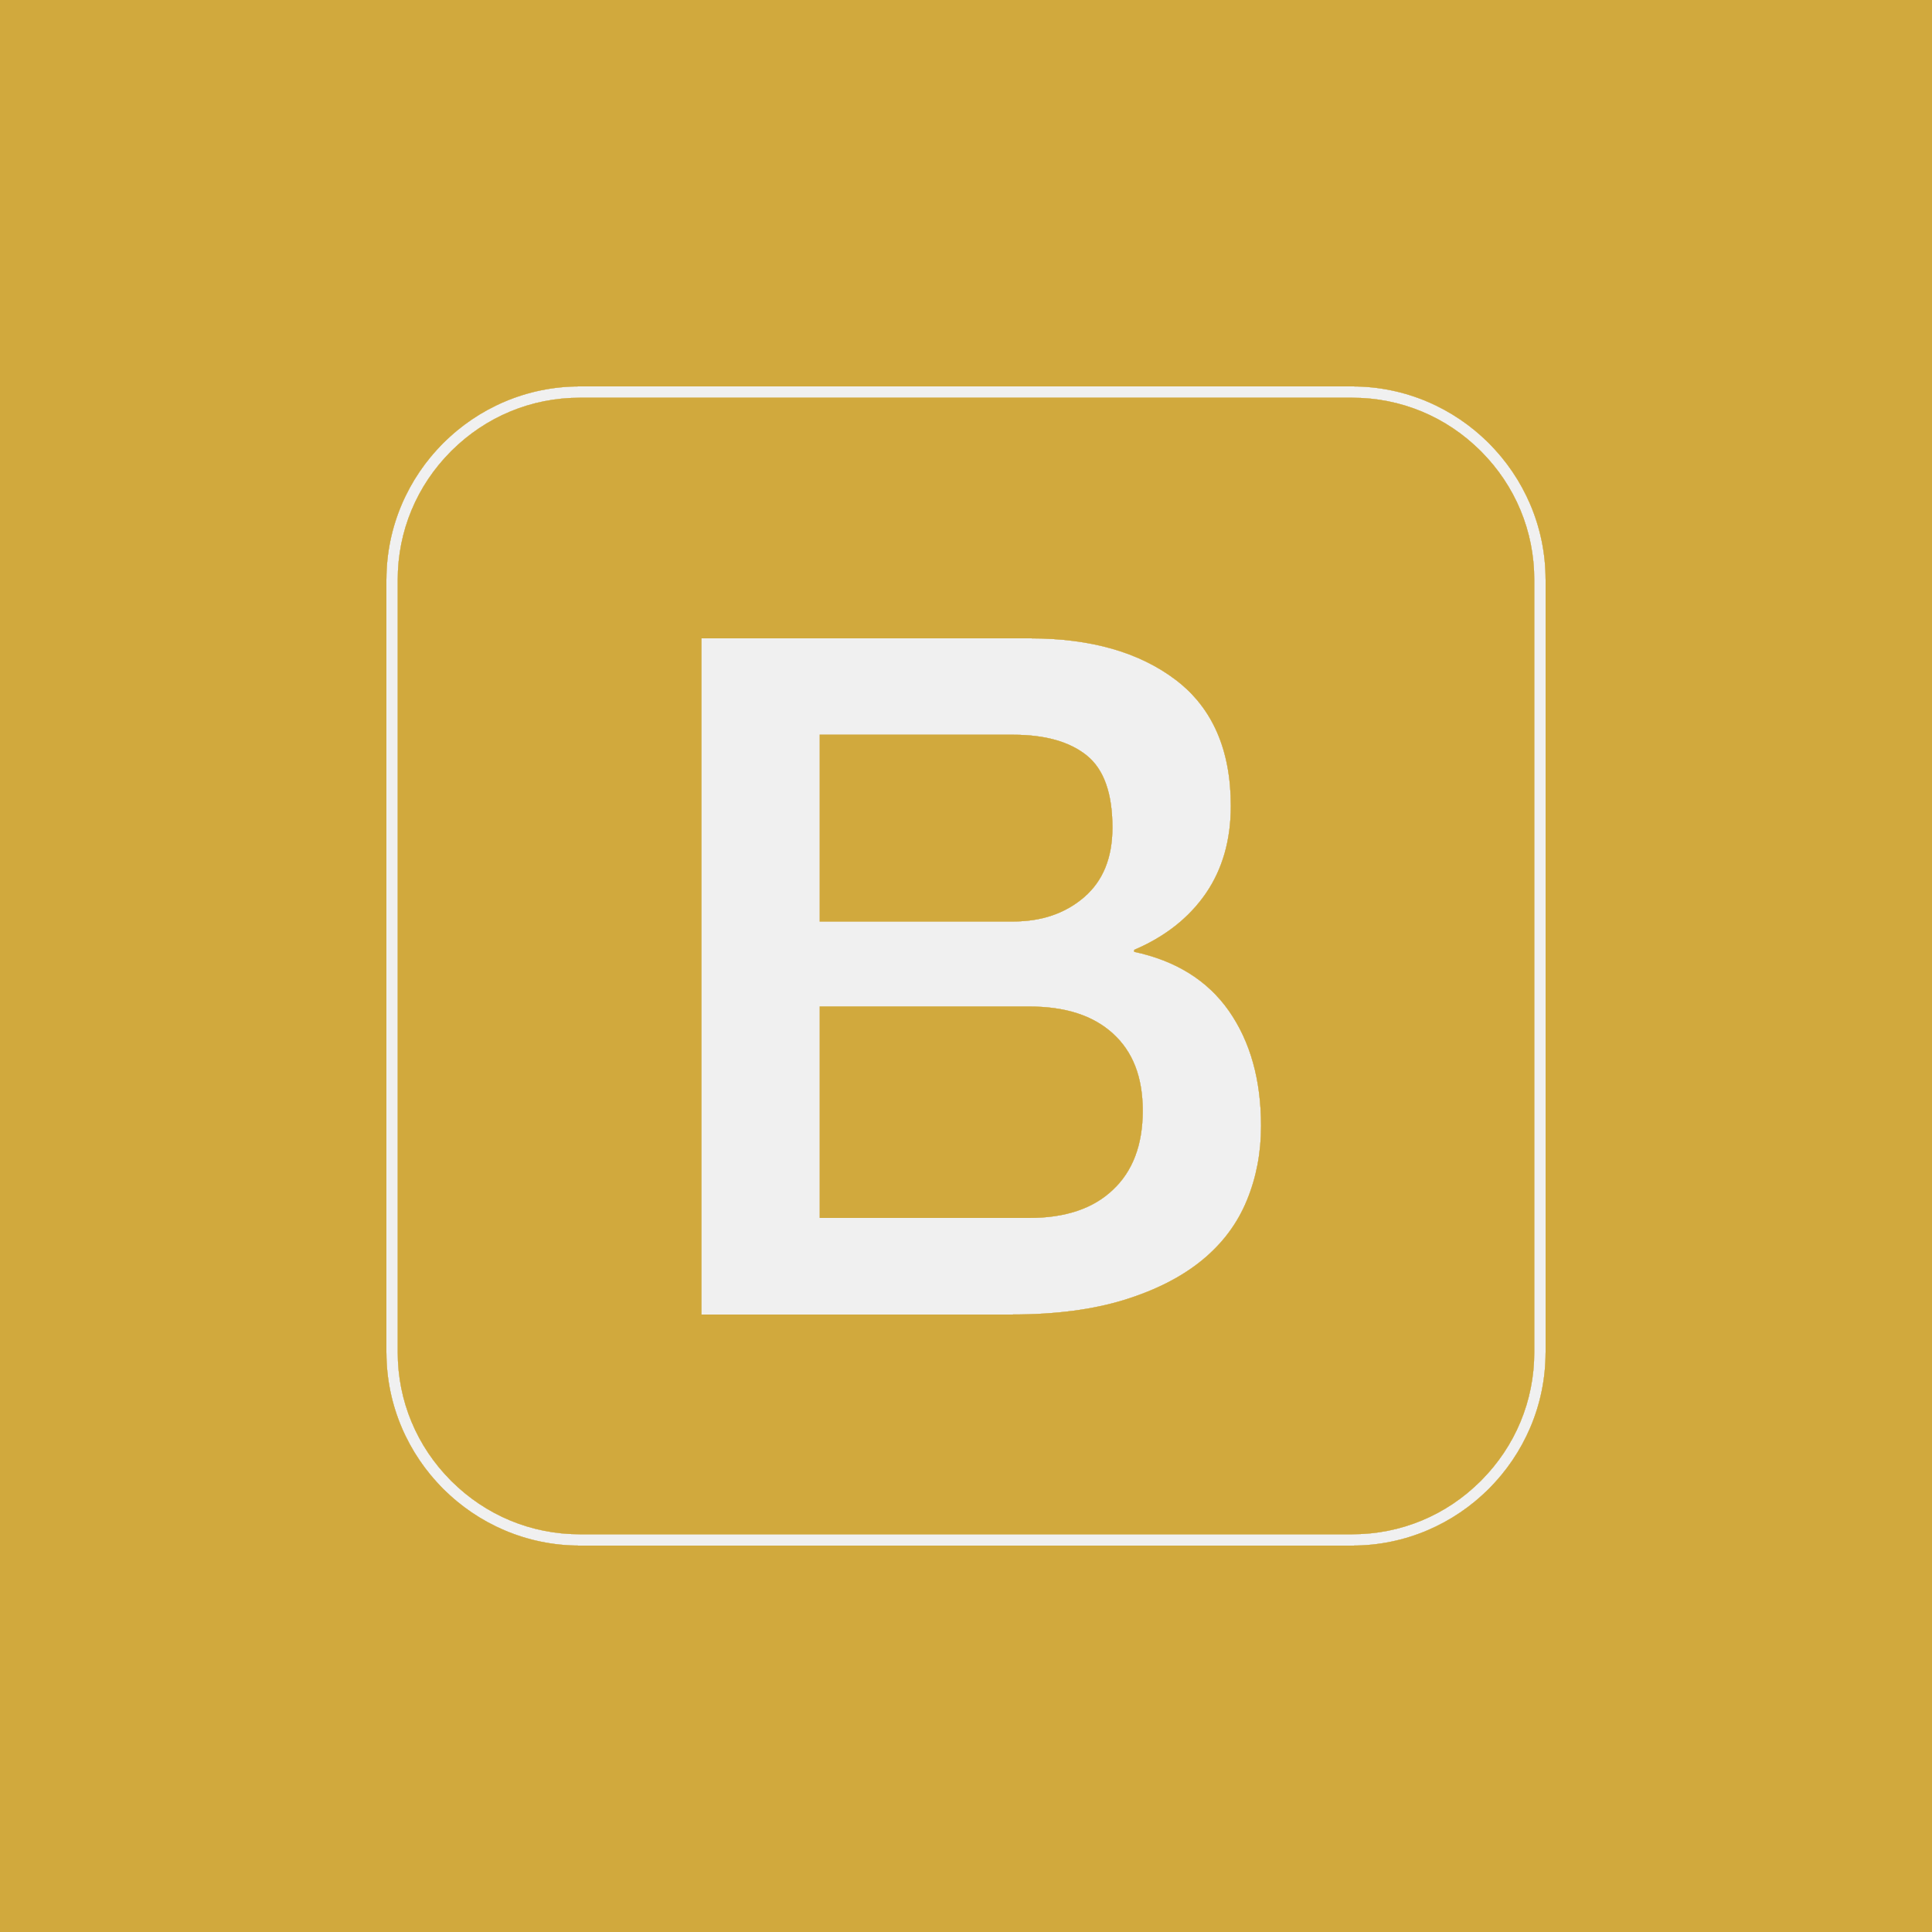
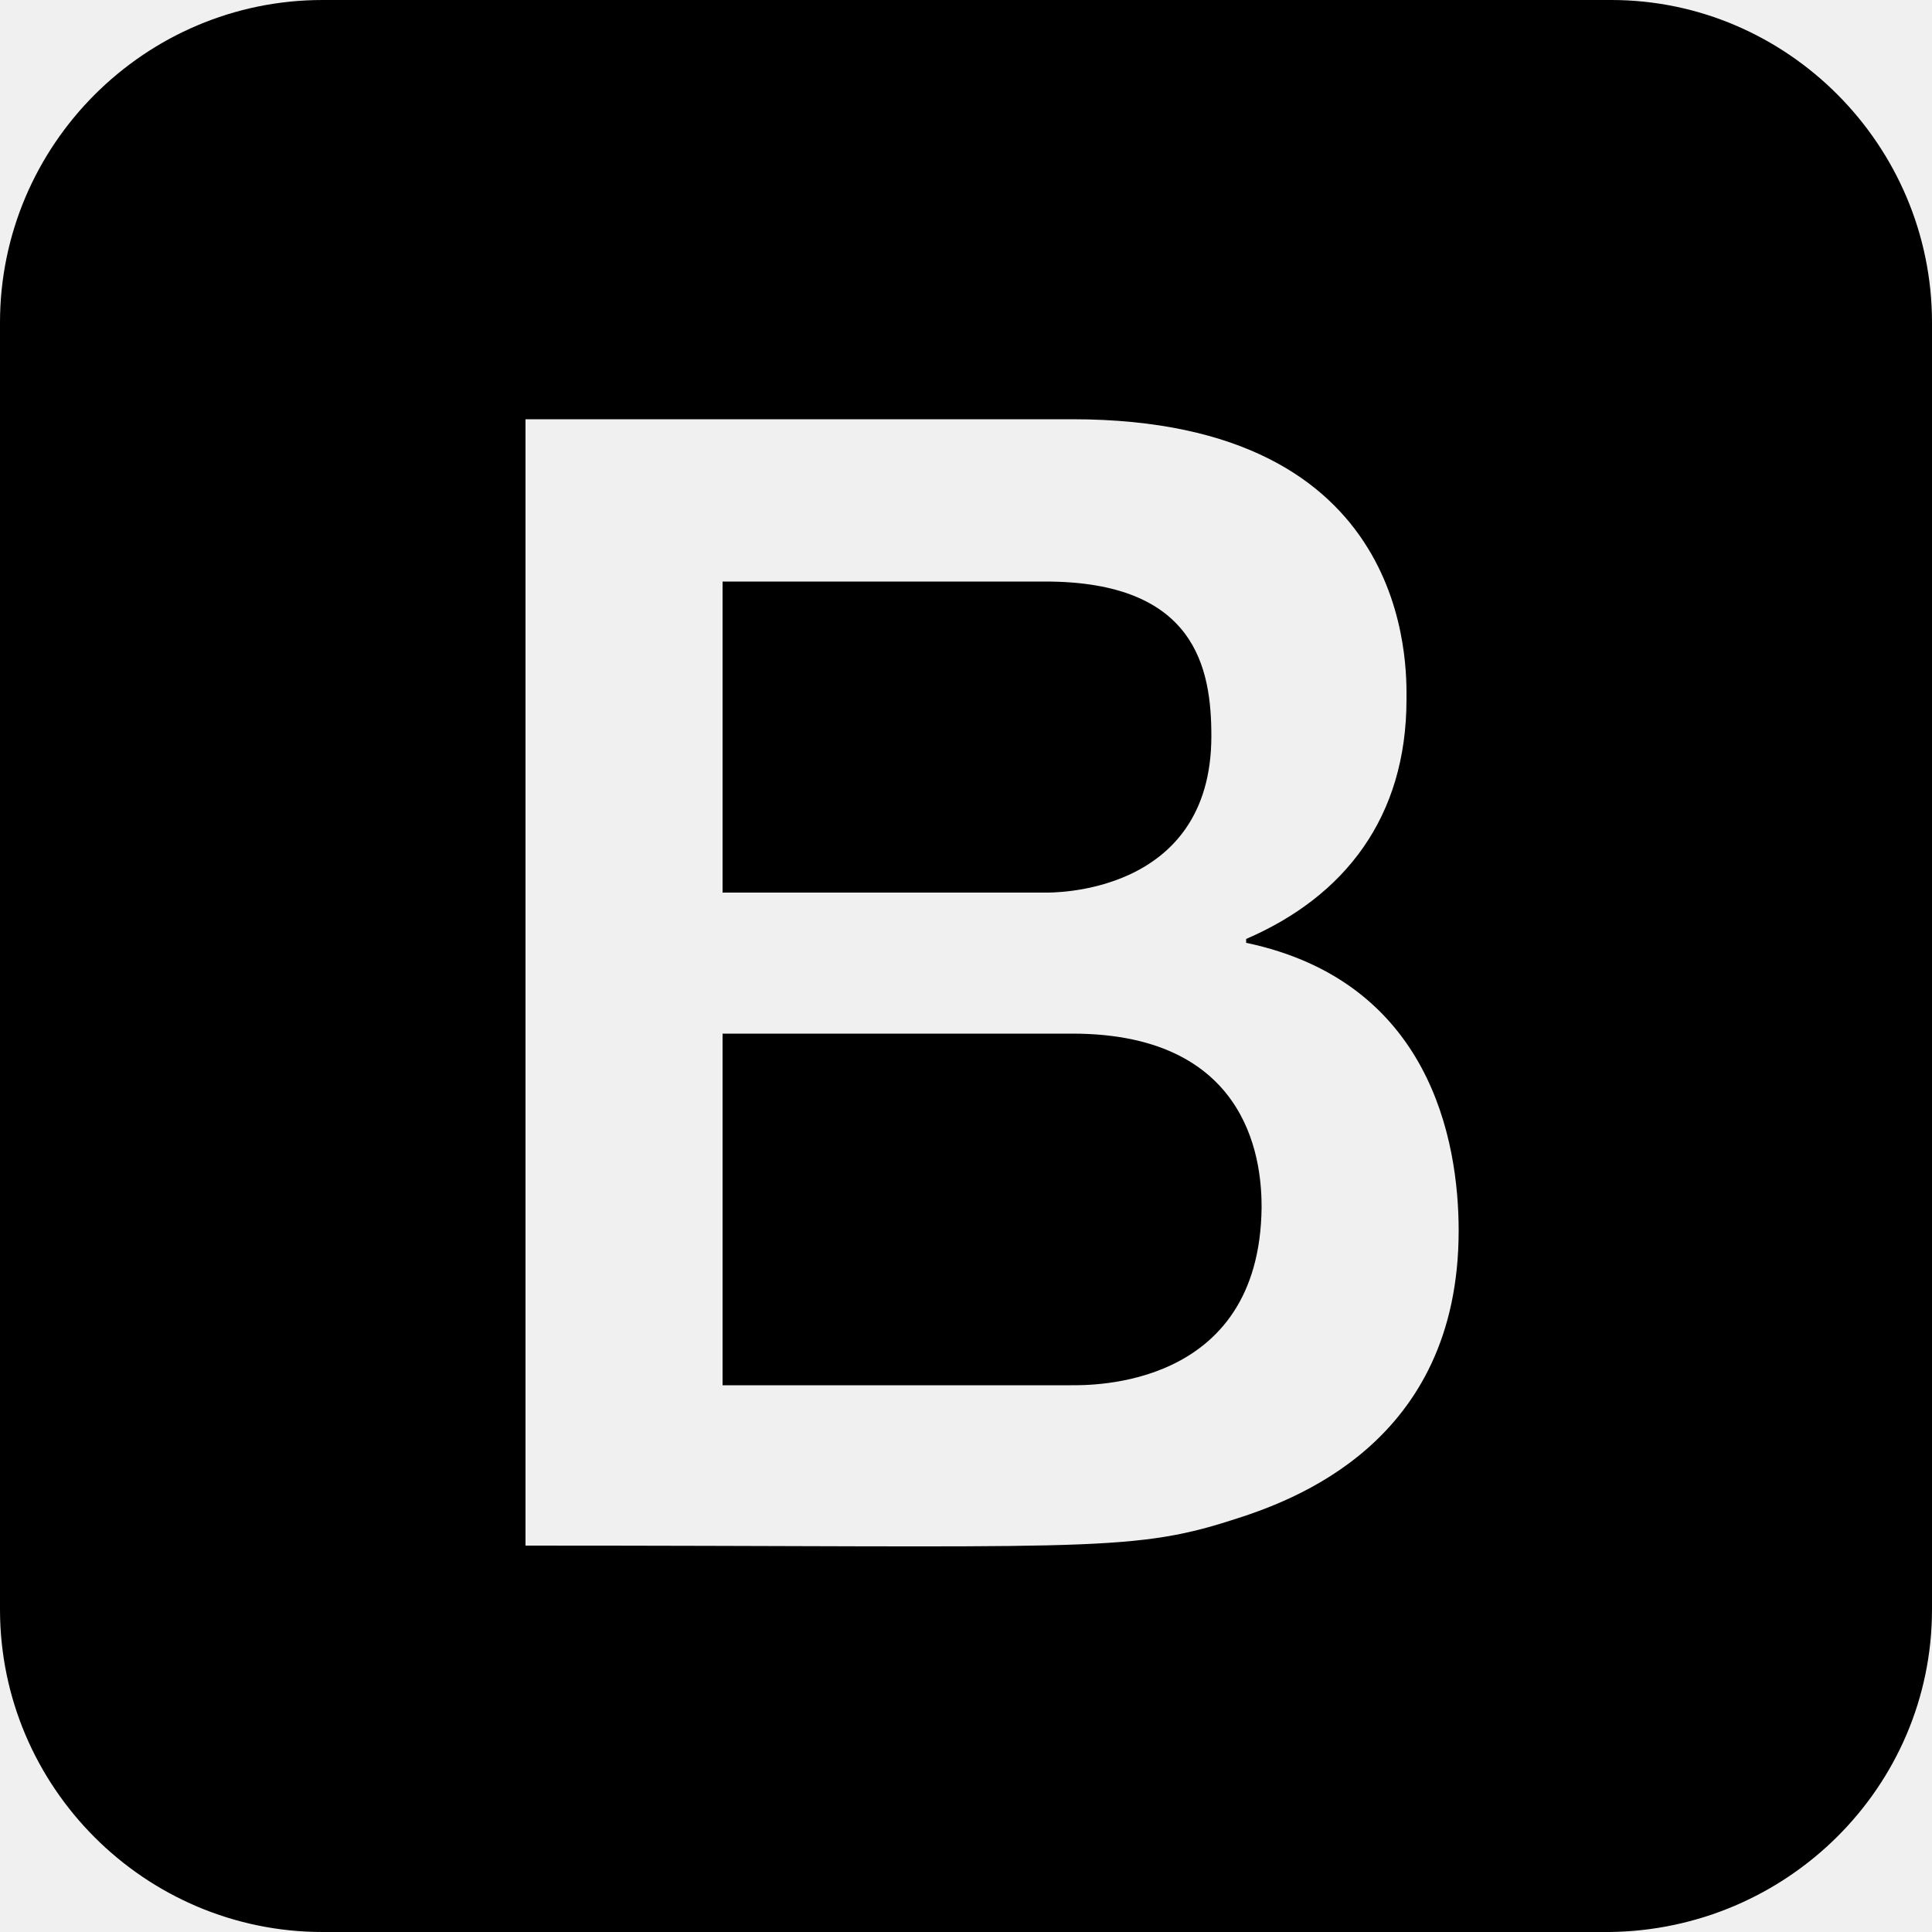
- <svg xmlns="http://www.w3.org/2000/svg" width="100" height="100" viewBox="0 0 100 100">
-   <defs>
-     <filter id="a" filterUnits="userSpaceOnUse" x="-960" y="0" width="100" height="100">
-       <feFlood result="back" flood-color="#fff" flood-opacity="1" />
-       <feBlend in="SourceGraphic" in2="back" />
-     </filter>
-   </defs>
-   <mask maskUnits="userSpaceOnUse" x="-960" y="0" width="100" height="100" id="b">
-     <path d="M-910 31.063c21.424 0 37.9 9.024 37.9 18.938S-888.59 68.94-910 68.94c-21.424 0-37.9-9.024-37.9-18.938s16.488-18.937 37.9-18.937m0-2.1c-22.087 0-40 9.412-40 21.037s17.913 21.038 40 21.038 40-9.413 40-21.038-17.913-21.038-40-21.038zm-12.726 19.35c-.986 5.063-4.476 4.538-8.76 4.538l1.71-8.825c4.752 0 7.977-.512 7.05 4.288zm-15.1 13.475h4.587l1.09-5.6c5.137 0 8.324.374 11.275-2.39 3.26-3 4.114-8.337 1.788-11.013-1.212-1.4-3.163-2.086-5.813-2.086h-8.837l-4.09 21.088zm23.215-26.7h4.56l-1.085 5.6c3.935 0 7.584-.288 9.348 1.337 1.85 1.7.963 3.875-1.038 14.14h-4.622c1.924-9.927 2.286-10.753 1.587-11.503-.677-.724-2.212-.574-5.927-.574l-2.35 12.076h-4.56l4.086-21.077zm27.735 13.225c-1 5.137-4.587 4.538-8.764 4.538l1.716-8.825c4.775 0 7.973-.512 7.05 4.288zm-15.1 13.475h4.6l1.087-5.6c5.402 0 8.39.312 11.274-2.39 3.264-3 4.114-8.337 1.788-11.013-1.212-1.4-3.163-2.086-5.813-2.086h-8.836l-4.1 21.088z" filter="url(#a)" />
-   </mask>
-   <path mask="url(#b)" fill="#D1A93D" d="M-960 0h100v100h-100z" />
-   <defs>
-     <filter id="c" filterUnits="userSpaceOnUse" x="-1680" y="0" width="100" height="100">
-       <feFlood result="back" flood-color="#fff" flood-opacity="1" />
-       <feBlend in="SourceGraphic" in2="back" />
-     </filter>
-   </defs>
-   <mask maskUnits="userSpaceOnUse" x="-1680" y="0" width="100" height="100" id="d">
-     <path d="M-1614.055 56.932c.542.406 1.016 1.016 1.422 1.828.813 1.558 1.05 3.352.71 5.383-.473 2.708-2.064 4.57-4.772 5.586-.542 1.218-1.286 2.233-2.234 3.046-1.285 1.15-2.81 1.794-4.57 1.93-1.624 1.354-3.79 2.03-6.5 2.03s-4.84-.643-6.397-1.93c-1.76-.202-3.284-.88-4.57-2.03-.948-.813-1.727-1.828-2.336-3.047-2.708-1.017-4.3-2.88-4.773-5.587-.27-1.422-.203-2.776.203-4.063.27-.88.677-1.66 1.22-2.336l.71-.813c.136.88.423 1.71.863 2.49s.965 1.437 1.574 1.98c.27-1.83.406-3.928.406-6.298 0-.678-.17-1.287-.508-1.828-.27-.406-.508-.678-.71-.813l-.814-.507c-1.286-.678-2.2-1.252-2.742-1.727-.948-.813-1.422-1.727-1.422-2.742 0-.677.203-1.287.61-1.828.202-.27.54-.576 1.015-.914l.202-.203c.27-.204.406-.374.406-.51.203-.405.32-1.082.355-2.03s-.017-1.523-.152-1.727c-.27-.338-.54-.78-.812-1.32-.474-1.016-.61-1.913-.406-2.69s.677-1.338 1.422-1.677c.542-.27 1.22-.44 2.03-.508l.103-.61c.067-.337.102-.608.102-.812-.068-.61-.17-.982-.306-1.117-.34-.543-.914-1.017-1.727-1.423-.61-.27-1.016-.406-1.22-.406l-1.218-.202.812-1.016c.34-.27.778-.542 1.32-.813 1.016-.61 2.133-.915 3.352-.915.813 0 1.625.135 2.438.406 1.828.543 3.52 1.863 5.078 3.962l.61-.203c-.068-.814.1-1.626.507-2.44.27-.676.66-1.25 1.168-1.726s.897-.71 1.168-.71v.304c.067 1.354.305 2.167.71 2.438.272-1.896 1.592-3.25 3.962-4.063-.406 1.15-.34 2.404.203 3.758.61-.54 1.22-.947 1.828-1.218.406-.203.778-.305 1.117-.305h.508l-.608 1.32c-.406 1.016-.508 1.862-.305 2.54l.914.304c1.56-2.098 3.25-3.418 5.08-3.96.812-.27 1.64-.406 2.487-.406s1.676.135 2.488.406c.542.203 1.05.508 1.523.914.406.203.61.338.61.406l.812 1.016-1.22.203c-.202 0-.608.134-1.218.405-.813.338-1.388.813-1.727 1.422-.136.135-.203.508-.203 1.117-.067.203-.034.474.102.813v.61c.813 0 1.49.168 2.03.507.746.338 1.22.897 1.423 1.676s.067 1.676-.406 2.69c-.27.61-.507 1.034-.71 1.27s-.288.83-.254 1.778.152 1.625.355 2.03c.068.136.204.306.407.51l.203.1c.474.407.813.746 1.016 1.017.406.542.61 1.15.61 1.828 0 1.016-.475 1.93-1.423 2.742-.542.474-1.456 1.05-2.742 1.727l-.812.406c-.203.203-.44.508-.71.914-.34.54-.51 1.15-.51 1.828 0 2.37.137 4.47.407 6.297 1.425-1.215 2.237-2.705 2.44-4.465zm-29.554-5.79c.475.272.898.712 1.27 1.32s.594 1.32.66 2.134c.137 1.692.035 4.266-.304 7.72 1.016.405 2.336.643 3.96.71.272-.474.475-.914.61-1.32l1.117-2.844c.745-1.828 1.253-3.013 1.523-3.555-.406 2.98-1.185 6.026-2.336 9.14.406-.066.813-.1 1.22-.1h11.882c.406 0 .778.033 1.117.1-1.152-3.113-1.93-6.127-2.337-9.038.27.473.778 1.624 1.523 3.452l1.117 2.844c.136.406.34.847.61 1.32 1.624-.067 2.944-.305 3.96-.71-.34-3.454-.44-6.027-.305-7.72.067-.813.288-1.523.66-2.133s.796-1.05 1.27-1.32l.813-.508c1.017-.542 1.728-.982 2.134-1.32.677-.542 1.016-1.1 1.016-1.676s-.085-.983-.254-1.22-.39-.457-.66-.66l-.305-.305c.137.88.238 1.388.306 1.523l-.406-.508c-.203-.406-.406-.88-.61-1.422-.27-.813-.473-1.66-.608-2.54-.067-.608-.05-1.37.05-2.284s.255-1.608.458-2.082v1.422l.203-.203c.27-.27.508-.642.71-1.116.272-.61.356-1.117.255-1.523s-.34-.693-.71-.862-.898-.254-1.575-.254c-.948 0-2.065.203-3.352.61-1.76.54-3.926 1.827-6.5 3.858l-.608.406.406-.61c.34-.608.813-1.218 1.422-1.827 1.22-1.286 2.54-2.267 3.96-2.944-.338-.406-1.082-.914-2.233-1.523-2.167-1.016-4.672-1.523-7.516-1.523s-5.348.508-7.515 1.523c-1.15.61-1.896 1.15-2.234 1.625 1.423.61 2.743 1.557 3.962 2.844.61.61 1.083 1.22 1.422 1.828l.406.61-.61-.407c-2.572-2.03-4.738-3.318-6.5-3.86-1.285-.405-2.402-.608-3.35-.608-.678 0-1.203.084-1.575.254s-.61.456-.71.862.016.914.354 1.523c.202.406.405.78.608 1.117l.203.203v-1.422c.204.406.356 1.083.458 2.03s.118 1.728.05 2.337c-.066.88-.27 1.727-.608 2.54-.136.54-.34 1.015-.61 1.42l-.405.51c.136-.136.237-.644.305-1.524l-.305.305c-.27.204-.474.424-.61.66s-.202.644-.202 1.22.305 1.134.914 1.676c.406.338 1.117.78 2.133 1.32l.102.102c.337.2.573.336.71.405zm-2.335 14.727c.542.947 1.354 1.675 2.438 2.183s2.234.762 3.453.762c-.474-1.354-.34-2.438.406-3.25l.914-1.117c-1.692-.067-3.183-.406-4.47-1.016-1.557-.813-2.605-2.03-3.147-3.656-.34.34-.475 1.15-.407 2.438 0 1.488.27 2.707.812 3.655zm1.117-36.563c.27 0 .575-.034.914-.102 1.083 0 2.03.305 2.844.914 1.016.744 1.727 1.522 2.133 2.335l1.22-.61c-1.152-1.76-2.44-2.843-3.86-3.25-.542-.202-1.117-.304-1.727-.304-.88 0-1.727.17-2.54.51.34.134.677.304 1.016.507zm1.523 14.625c.067-.61.305-1.016.71-1.22-.473-.134-.913-.27-1.32-.405 1.83-.406 3.657-.135 5.485.813 1.083.61 2.065 1.422 2.945 2.438.474.61 1.05.982 1.727 1.117.406.068.847.068 1.32 0l.61-.203c0 .542-.22 1-.66 1.37s-.966.56-1.575.56c.067.677-.136 1.422-.61 2.234l-.71 1.117c.34-1.016.406-1.896.203-2.64l-.305-.814c-.813.744-1.896.947-3.25.608-1.016-.27-1.794-.677-2.336-1.22-.814-.88-1.254-2.03-1.32-3.452-.204.406-.34.948-.407 1.625l-.305-.507c-.135-.474-.203-.947-.203-1.42zm2.946-10.563c-.27-1.017-.693-1.76-1.27-2.235s-1.27-.71-2.08-.71l.304.304c.203.405.34 1.015.406 1.827s.203 1.388.406 1.727l1.22.305c.202-.408.54-.815 1.015-1.22zm-.913 36.866c.813 1.22 1.828 2.1 3.047 2.64-.406-.608-.813-1.387-1.22-2.335-.676-.066-1.285-.168-1.827-.304zm.914-26.507c-.202.608-.253 1.286-.15 2.03s.39 1.287.862 1.625c.677.542 1.422.745 2.234.61.542 0 1.083-.17 1.625-.51-.405-.54-1.03-1.15-1.878-1.827s-1.743-1.32-2.69-1.93zm10.36 31.584c4.198 0 7.075-2.2 8.633-6.602.34-1.016.305-1.777-.102-2.285s-1.252-.762-2.538-.762h-11.984c-1.286 0-2.133.254-2.54.762s-.44 1.304-.1 2.387c1.557 4.333 4.434 6.5 8.632 6.5zm-2.336-7.82c-.203-.203-.508-.305-.914-.305h-2.945c-.474 0-.813.1-1.016.304s-.238.474-.103.813c.27.677.745 1.32 1.422 1.93.338.27.727.406 1.167.406s.83-.136 1.168-.406c.61-.677 1.05-1.354 1.32-2.03.068-.272.035-.51-.1-.713zm-.406-25.492l.914.914c.677.61 1.286.914 1.828.914s1.15-.305 1.828-.914l.914-.914c-.88.542-1.794.813-2.742.813s-1.862-.272-2.742-.813zm6.804 6.398c-.61 0-1.134-.186-1.574-.56s-.66-.83-.66-1.37h.102c.27.203.644.305 1.117.305.948 0 1.76-.406 2.438-1.22.88-1.015 1.862-1.827 2.945-2.437 1.828-.948 3.656-1.22 5.484-.813-.406.135-.847.27-1.32.406.406.204.644.61.71 1.22 0 .474-.066.948-.202 1.422l-.305.508c-.067-.61-.203-1.15-.406-1.625-.135 1.422-.574 2.573-1.32 3.453-.54.542-1.32.948-2.335 1.22-1.286.337-2.37.134-3.25-.61l-.305.813c-.136.475-.136 1.05 0 1.728l.305.914-.813-1.117c-.474-.813-.677-1.557-.61-2.235zm3.15 19.094c-.204-.136-.51-.237-.915-.305h-3.047c-.406 0-.694.1-.863.304s-.22.44-.152.71c.27.61.71 1.254 1.32 1.93.34.34.728.51 1.168.51s.83-.17 1.168-.51c.678-.54 1.152-1.15 1.423-1.827.135-.34.1-.61-.102-.813zm-1.32-20.008v.102h-.103c.54.27 1.05.44 1.522.508.88.068 1.66-.17 2.336-.71.474-.34.762-.88.863-1.626s.052-1.422-.15-2.03c-.95.608-1.846 1.25-2.692 1.93s-1.44 1.285-1.777 1.826zm5.686-18.89c-1.422.406-2.708 1.49-3.86 3.25l1.22.61c.406-.814 1.117-1.592 2.133-2.337.814-.61 1.762-.915 2.845-.915.34 0 .644.034.914.102.338-.203.676-.373 1.015-.508-.813-.34-1.66-.51-2.54-.51-.61 0-1.185.103-1.727.306zm-3.35 44.28c1.218-.54 2.268-1.42 3.147-2.64-.677.136-1.32.203-1.93.203-.406 1.015-.812 1.828-1.218 2.437zm7.717-7.007c.542-.95.847-2.134.914-3.556 0-1.354-.17-2.167-.51-2.438-.473 1.558-1.522 2.742-3.147 3.555-1.22.61-2.675.95-4.367 1.017l.813 1.117c.744.813.88 1.896.405 3.25 1.22 0 2.37-.254 3.453-.762s1.895-1.235 2.437-2.183zm-2.234-35.446c-.744 0-1.42.237-2.03.71s-1.05 1.22-1.32 2.235c.406.405.745.812 1.016 1.218l1.22-.305c.202-.338.338-.93.405-1.777s.204-1.44.407-1.777l.304-.306z" filter="url(#c)" />
-   </mask>
-   <path mask="url(#d)" fill="#D1A93D" d="M-1680 0h100v100h-100z" />
-   <defs>
-     <filter id="e" filterUnits="userSpaceOnUse" x="-1560" y="0" width="100" height="100">
-       <feFlood result="back" flood-color="#fff" flood-opacity="1" />
-       <feBlend in="SourceGraphic" in2="back" />
-     </filter>
-   </defs>
-   <mask maskUnits="userSpaceOnUse" x="-1560" y="0" width="100" height="100" id="f">
-     <path d="M-1529.5 27.986h39l-3.555 40.22-15.945 5.28-15.945-5.28-3.555-40.22zm31.28 13l.51-4.875h-24.478l1.22 14.83h16.96l-.61 6.296-5.382 1.422-5.484-1.422-.305-3.86h-4.874l.61 7.72 10.155 2.742 9.954-2.742 1.32-15.133h-17.773l-.507-4.977h18.688z" filter="url(#e)" />
-   </mask>
-   <path mask="url(#f)" fill="#D1A93D" d="M-1560 0h100v100h-100z" />
-   <defs>
-     <filter id="g" filterUnits="userSpaceOnUse" x="-1440" y="0" width="100" height="100">
-       <feFlood result="back" flood-color="#fff" flood-opacity="1" />
-       <feBlend in="SourceGraphic" in2="back" />
-     </filter>
-   </defs>
-   <mask maskUnits="userSpaceOnUse" x="-1440" y="0" width="100" height="100" id="h">
-     <path d="M-1409.5 27.986h39l-3.555 40.22-15.945 5.28-15.945-5.28-3.555-40.22zm31.79 8.125h-24.58l.61 4.774h12.492l-12.086 5.078.406 4.672h16.86l-.407 6.297-5.484 1.524-5.382-1.32-.305-3.86h-4.977l.61 7.517 10.054 2.946 9.953-2.945 1.32-14.827h-11.273l11.68-5.078.51-4.774z" filter="url(#g)" />
-   </mask>
-   <path mask="url(#h)" fill="#D1A93D" d="M-1440 0h100v100h-100z" />
-   <defs>
-     <filter id="i" filterUnits="userSpaceOnUse" x="-1320" y="0" width="100" height="100">
-       <feFlood result="back" flood-color="#fff" flood-opacity="1" />
-       <feBlend in="SourceGraphic" in2="back" />
-     </filter>
-   </defs>
-   <mask maskUnits="userSpaceOnUse" x="-1320" y="0" width="100" height="100" id="j">
-     <path d="M-1252.125 27.986c1.354 0 2.505.474 3.453 1.422s1.422 2.1 1.422 3.453v35.75c0 1.355-.474 2.506-1.422 3.454s-2.1 1.422-3.453 1.422h-35.75c-1.354 0-2.505-.474-3.453-1.422s-1.422-2.1-1.422-3.453V32.86c0-1.353.474-2.504 1.422-3.452s2.1-1.422 3.453-1.422h35.75zm-15.844 35.446V48.908h-4.265V63.43c0 1.017-.203 1.71-.61 2.083s-.964.56-1.675.56-1.27-.204-1.676-.61c-.34-.27-.71-.778-1.117-1.523l-3.453 2.03c1.22 2.642 3.352 3.962 6.398 3.962 1.964 0 3.52-.542 4.672-1.625s1.727-2.708 1.727-4.875zm10.056 6.5c2.1 0 3.81-.524 5.13-1.574s1.98-2.522 1.98-4.418c0-1.692-.475-3.047-1.423-4.063-.88-.88-2.302-1.76-4.266-2.64l-1.016-.407c-1.015-.474-1.71-.88-2.08-1.22s-.56-.794-.56-1.37.187-1.033.56-1.37.862-.51 1.472-.51 1.134.136 1.574.407.83.744 1.168 1.422l3.352-2.134c-.677-1.22-1.507-2.1-2.488-2.64s-2.184-.814-3.605-.814c-1.896 0-3.42.542-4.57 1.625-1.15 1.084-1.727 2.438-1.727 4.063s.474 2.98 1.422 4.063c.813.88 2.065 1.66 3.758 2.336l1.016.507c1.22.542 1.997.948 2.336 1.22.542.405.813.93.813 1.573s-.27 1.168-.812 1.574-1.253.61-2.133.61c-1.692 0-3.08-.88-4.164-2.642l-3.452 2.03c.677 1.287 1.625 2.337 2.844 3.15 1.353.813 2.978 1.22 4.874 1.22z" filter="url(#i)" />
-   </mask>
-   <path mask="url(#j)" fill="#D1A93D" d="M-1320 0h100v100h-100z" />
-   <path fill="#D1A93D" d="M-1200 0h100v100h-100z" />
-   <path d="M-1150 25.55c4.536 0 8.734 1.133 12.594 3.4s6.923 5.333 9.19 9.192 3.403 8.057 3.403 12.594c0 4.537-1.134 8.734-3.402 12.594s-5.332 6.923-9.19 9.19-8.06 3.403-12.595 3.403-8.734-1.134-12.594-3.402-6.923-5.33-9.19-9.19-3.403-8.057-3.403-12.594c0-4.537 1.134-8.734 3.402-12.594s5.332-6.923 9.19-9.19 8.06-3.403 12.595-3.403zm-22.648 25.186c0 4.4 1.168 8.43 3.504 12.086s5.434 6.433 9.293 8.328l-10.868-29.656c-1.287 2.912-1.93 5.992-1.93 9.242zm25.796-10.664l8.125 24.375 2.438-8.023c.543-1.828.915-3.115 1.118-3.86.34-1.15.508-2.132.508-2.944 0-1.287-.203-2.505-.61-3.656-.27-.745-.71-1.625-1.32-2.64l-.304-.407c-.61-1.083-1.05-1.896-1.32-2.438-.406-.88-.61-1.694-.61-2.44 0-1.082.373-2.03 1.118-2.843s1.66-1.22 2.742-1.22l.305.103c-2.1-1.896-4.452-3.37-7.06-4.418s-5.365-1.574-8.276-1.574c-3.858 0-7.464.914-10.815 2.742s-6.043 4.3-8.074 7.414l1.423.102c1.016 0 2.336-.068 3.96-.203l2.032-.102c.406 0 .694.136.863.407s.203.576.102.914-.355.51-.762.51l-2.64.202 8.327 24.578 4.875-14.828-3.453-9.648-2.438-.305c-.34 0-.576-.153-.712-.458s-.118-.61.05-.914.458-.457.864-.457l2.133.103c1.625.135 2.91.203 3.86.203s2.233-.068 3.858-.203l2.133-.102c.34 0 .61.136.813.407s.236.576.1.914-.405.51-.812.51c-.88.067-1.727.134-2.54.202zM-1150 73.385c2.573 0 5.078-.44 7.516-1.32l-.203-.305-6.906-19.094-6.805 19.805c2.098.61 4.23.915 6.398.915zm11.375-3.047c3.453-2.03 6.195-4.773 8.227-8.227s3.047-7.243 3.047-11.374c0-3.86-.915-7.482-2.743-10.867.067.744.102 1.522.102 2.335 0 2.505-.576 5.213-1.728 8.125l-6.907 20.008z" />
-   <path fill="#D1A93D" d="M-1080 0h100v100h-100z" />
-   <path d="M-1013.75 72.014c0 1.354-.474 2.505-1.422 3.453s-2.1 1.422-3.453 1.422h-22.75c-1.354 0-2.505-.475-3.453-1.423s-1.422-2.1-1.422-3.453v-42.25c0-1.354.474-2.505 1.422-3.453s2.1-1.42 3.453-1.42h22.75c1.354 0 2.505.473 3.453 1.42s1.422 2.1 1.422 3.454v42.25zm-4.875-41.64c0-.136-.067-.272-.203-.407s-.27-.203-.406-.203h-21.53c-.137 0-.272.068-.407.203s-.204.27-.204.406v41.03c0 .137.067.272.203.407s.27.203.405.203h21.53c.137 0 .272-.067.407-.203s.203-.27.203-.406v-41.03zm-3.25 3.858c0-.338-.118-.626-.355-.863s-.524-.356-.863-.356h-13.813c-.34 0-.626.12-.863.355s-.354.524-.354.862v26.813c0 .34.118.626.355.863s.525.355.864.355h13.813c.34 0 .626-.118.863-.355s.355-.524.355-.863V34.232zm-5.84 35.192c-.644.644-1.405.965-2.285.965s-1.642-.322-2.285-.966-.965-1.405-.965-2.285.32-1.643.965-2.286 1.405-.965 2.285-.965 1.642.32 2.285.964.965 1.405.965 2.285-.32 1.64-.965 2.284z" />
-   <path fill="#D1A93D" d="M-840 0h100v100h-100z" />
-   <path d="M-790 24.89c3.453 0 6.737.304 9.852.913 3.792.745 6.77 1.896 8.938 3.453 2.64 1.828 3.96 4.096 3.96 6.805v29.657c0 2.708-1.32 4.977-3.96 6.805-2.167 1.558-5.146 2.708-8.938 3.453-3.114.61-6.398.914-9.852.914s-6.737-.306-9.852-.915c-3.792-.745-6.77-1.896-8.938-3.453-2.64-1.828-3.96-4.097-3.96-6.805V36.06c0-2.707 1.32-4.976 3.96-6.804 2.167-1.557 5.146-2.708 8.938-3.453 3.115-.61 6.4-.914 9.852-.914zm0 4.874c-3.25 0-6.246.288-8.988.863s-4.91 1.337-6.5 2.285-2.387 1.998-2.387 3.148v.406c0 1.15.796 2.2 2.387 3.148s3.758 1.71 6.5 2.285 5.738.862 8.988.862 6.246-.288 8.988-.863 4.91-1.338 6.5-2.286 2.387-1.998 2.387-3.148v-.406c0-1.15-.796-2.2-2.387-3.148s-3.758-1.71-6.5-2.285-5.738-.863-8.988-.863zm17.875 13.71c-1.828 1.355-4.4 2.405-7.72 3.15-3.113.676-6.5 1.015-10.155 1.015s-7.042-.34-10.156-1.017c-3.317-.745-5.89-1.794-7.72-3.148v2.64c0 1.152.797 2.202 2.388 3.15s3.758 1.708 6.5 2.284c2.742.575 5.738.862 8.988.862s6.246-.287 8.988-.863c2.742-.577 4.91-1.338 6.5-2.286s2.387-1.998 2.387-3.148v-2.64zm0 9.75c-1.828 1.355-4.4 2.404-7.72 3.15-3.113.676-6.5 1.015-10.155 1.015s-7.042-.34-10.156-1.017c-3.317-.745-5.89-1.795-7.72-3.148v2.742c0 1.15.797 2.2 2.388 3.148s3.758 1.71 6.5 2.285 5.738.863 8.988.863 6.246-.288 8.988-.863 4.91-1.337 6.5-2.285 2.387-1.997 2.387-3.148v-2.742zm0 9.75c-1.828 1.355-4.4 2.404-7.72 3.15-3.113.676-6.5 1.015-10.155 1.015s-7.042-.34-10.156-1.017c-3.317-.745-5.89-1.794-7.72-3.148v2.742c0 1.15.797 2.2 2.388 3.148s3.758 1.71 6.5 2.285 5.738.863 8.988.863 6.246-.288 8.988-.863 4.91-1.337 6.5-2.285 2.387-1.997 2.387-3.148v-2.742z" />
-   <defs>
-     <filter id="k" filterUnits="userSpaceOnUse" x="-720" y="0" width="100" height="100">
-       <feFlood result="back" flood-color="#fff" flood-opacity="1" />
-       <feBlend in="SourceGraphic" in2="back" />
-     </filter>
-   </defs>
-   <mask maskUnits="userSpaceOnUse" x="-720" y="0" width="100" height="100" id="l">
-     <path d="M-650.5 39.514c0 1.76-.508 3.352-1.523 4.773s-2.336 2.404-3.96 2.945c-.068 2.844-.814 5.146-2.235 6.906-1.286 1.558-3.114 2.675-5.484 3.352-1.422.406-3.59.745-6.5 1.016h-.102c-1.692.203-2.91.34-3.656.406-1.286.27-2.27.575-2.945.914s-1.185.778-1.523 1.32c1.558.61 2.81 1.608 3.758 2.996s1.422 2.93 1.422 4.62c0 2.235-.796 4.148-2.387 5.74s-3.504 2.386-5.738 2.386-4.147-.796-5.738-2.387-2.388-3.503-2.388-5.737c0-1.828.524-3.453 1.574-4.875s2.42-2.37 4.113-2.844V40.732c-1.693-.474-3.064-1.422-4.114-2.844s-1.574-3.047-1.574-4.875c0-2.234.796-4.147 2.387-5.738s3.503-2.387 5.737-2.387 4.147.795 5.738 2.387 2.387 3.504 2.387 5.738c0 1.828-.524 3.453-1.574 4.875s-2.42 2.37-4.113 2.844v14.625c1.083-.475 2.403-.846 3.96-1.117.95-.203 2.37-.406 4.267-.61 2.438-.202 4.164-.405 5.18-.608 1.625-.406 2.793-1.05 3.504-1.93.71-.88 1.1-2.133 1.168-3.758-1.76-.542-3.183-1.523-4.266-2.945s-1.625-3.048-1.625-4.876c0-2.234.796-4.147 2.387-5.738s3.504-2.387 5.738-2.387 4.147.794 5.738 2.386 2.384 3.503 2.384 5.738zm-30.875-9.75c-.88 0-1.642.322-2.285.965s-.965 1.404-.965 2.284.32 1.642.965 2.285 1.405.964 2.285.964 1.642-.322 2.285-.965.965-1.406.965-2.286-.32-1.642-.965-2.285-1.405-.966-2.285-.966zm0 42.25c.88 0 1.642-.32 2.285-.965s.965-1.406.965-2.286-.32-1.642-.965-2.285-1.405-.966-2.285-.966-1.642.32-2.285.965-.965 1.404-.965 2.284.32 1.642.965 2.285 1.405.964 2.285.964zm22.75-29.25c.88 0 1.642-.322 2.285-.965s.965-1.406.965-2.286-.32-1.642-.965-2.285-1.405-.966-2.285-.966-1.642.322-2.285.965-.965 1.404-.965 2.284.32 1.642.965 2.285 1.405.964 2.285.964z" filter="url(#k)" />
-   </mask>
-   <path mask="url(#l)" fill="#D1A93D" d="M-720 0h100v100h-100z" />
-   <defs>
-     <filter id="m" filterUnits="userSpaceOnUse" x="-600" y="0" width="100" height="100">
-       <feFlood result="back" flood-color="#fff" flood-opacity="1" />
-       <feBlend in="SourceGraphic" in2="back" />
-     </filter>
-   </defs>
-   <mask maskUnits="userSpaceOnUse" x="-600" y="0" width="100" height="100" id="n">
-     <path d="M-567.47 56.22h.61l.61 3.454c-.678.27-1.49.406-2.44.406-2.91 0-4.366-1.828-4.366-5.484V39.36h-1.422c-.677 0-1.134.153-1.37.458s-.356.897-.356 1.777l.102 5.18c0 1.22-.187 2.116-.56 2.69s-.964.932-1.776 1.067v.203c.813.203 1.405.592 1.777 1.168s.558 1.44.558 2.59c0 .678-.034 1.625-.102 2.844v2.438c0 .88.118 1.49.355 1.828s.695.508 1.372.508h.61v2.44h-2.032c-1.49 0-2.556-.34-3.2-1.017s-.964-1.862-.964-3.555c0-.813.05-1.777.152-2.895s.152-1.998.152-2.64-.22-1.187-.66-1.626-1.134-.66-2.082-.66v-2.844c.948 0 1.642-.237 2.082-.71s.66-1.017.66-1.626-.05-1.49-.152-2.64-.152-2.134-.152-2.946c0-1.692.32-2.876.965-3.554s1.71-1.016 3.2-1.016h7.617V54.9c0 .474.085.813.254 1.016s.358.305.56.305zm7.822-13c2.167 0 3.843.73 5.027 2.185s1.776 3.3 1.776 5.535c0 .54-.067 1.15-.203 1.828v.102h-9.648c.406 2.303 1.794 3.453 4.164 3.453 1.15 0 2.335-.34 3.554-1.016l1.523 2.844c-1.76 1.22-3.656 1.83-5.688 1.83-2.37 0-4.3-.746-5.79-2.235s-2.25-3.504-2.285-6.043.71-4.587 2.234-6.145 3.3-2.336 5.332-2.336zm-3.047 6.704h5.79c0-2.1-.915-3.148-2.743-3.148-.745 0-1.405.27-1.98.813s-.932 1.318-1.067 2.334zm18.79.305c2.91.946 4.366 2.57 4.366 4.874 0 1.49-.574 2.726-1.726 3.707s-2.776 1.474-4.875 1.474c-1.017 0-2.083-.203-3.2-.61s-2.082-.947-2.895-1.624l2.133-3.148c1.422 1.083 2.81 1.625 4.164 1.625s2.03-.44 2.03-1.32c0-.406-.304-.813-.913-1.22-.34-.202-1.017-.474-2.032-.812l-.305-.203c-2.844-1.084-4.266-2.64-4.266-4.672 0-1.49.575-2.69 1.727-3.605s2.657-1.37 4.52-1.37 3.673.676 5.434 2.03l-2.133 2.844c-1.22-.88-2.336-1.32-3.352-1.32-1.22 0-1.828.405-1.828 1.218 0 .474.237.846.71 1.117.272.203.848.44 1.728.71.34.134.575.236.71.304zm12.897 0c2.91.946 4.367 2.57 4.367 4.874 0 1.49-.576 2.726-1.728 3.707s-2.776 1.474-4.875 1.474c-.948 0-1.997-.203-3.148-.61s-2.1-.947-2.845-1.624l2.133-3.148c1.422 1.083 2.81 1.625 4.164 1.625s2.03-.44 2.03-1.32c0-.406-.304-.813-.913-1.22-.34-.202-1.017-.474-2.032-.812l-.406-.203c-2.776-1.084-4.164-2.64-4.164-4.672 0-1.49.56-2.69 1.676-3.605s2.606-1.37 4.47-1.37 3.706.676 5.534 2.03l-2.133 2.844c-1.22-.88-2.37-1.32-3.453-1.32-1.15 0-1.727.405-1.727 1.218 0 .406.237.78.71 1.117.272.203.814.44 1.626.71.34.134.576.236.712.304zm10.766-3.25c0 .608.22 1.15.66 1.624s1.134.71 2.082.71v2.845c-.948 0-1.642.235-2.082.71s-.66 1.033-.66 1.676c0 .644.05 1.523.152 2.64s.152 2.083.152 2.896c0 1.692-.32 2.878-.965 3.555s-1.71 1.016-3.2 1.016h-2.03v-2.54h.61v-.103c.676 0 1.15-.152 1.42-.457s.407-.897.407-1.777l-.203-5.28c0-1.15.188-2.015.56-2.59s.965-.966 1.777-1.17v-.202c-.813-.203-1.405-.576-1.777-1.117s-.56-1.422-.56-2.64l.204-5.282c0-.88-.118-1.473-.355-1.777s-.73-.457-1.474-.457h-.61v-2.437h2.032c1.49 0 2.556.338 3.2 1.016s.964 1.86.964 3.554c0 .813-.05 1.777-.152 2.895s-.152 2.01-.152 2.69z" filter="url(#m)" />
-   </mask>
-   <path mask="url(#n)" fill="#D1A93D" d="M-600 0h100v100h-100z" />
-   <defs>
-     <filter id="o" filterUnits="userSpaceOnUse" x="-480" y="0" width="100" height="100">
-       <feFlood result="back" flood-color="#fff" flood-opacity="1" />
-       <feBlend in="SourceGraphic" in2="back" />
-     </filter>
-   </defs>
-   <mask maskUnits="userSpaceOnUse" x="-480" y="0" width="100" height="100" id="p">
-     <path d="M-406.54 54.393c1.896 0 3.538.355 4.926 1.066s2.438 1.624 3.148 2.74 1.032 2.252.965 3.403-.543 2.133-1.423 2.945c-.61.542-1.15.88-1.625 1.016-.34.067-.524.017-.56-.152s.12-.355.458-.56c1.016-.676 1.625-1.522 1.828-2.538.067-.61-.067-1.286-.406-2.03-.406-.88-1.05-1.626-1.93-2.235-1.083-.746-2.505-1.22-4.266-1.423-2.37-.27-4.47-.034-6.297.71.338.88.507 1.66.507 2.337.067 1.49-.71 2.844-2.336 4.063-.676.474-1.404.863-2.183 1.168s-1.37.423-1.777.355c-1.286-.27-1.59-1.388-.914-3.352.203-.677.61-1.422 1.22-2.234s1.353-1.59 2.233-2.336l-.204-.305c-.542-1.016-.88-1.76-1.016-2.234-.203-.68-.372-1.32-.508-1.93l-.102-.712-1.016 1.93c-.88 1.625-1.727 3.047-2.54 4.266l-.304.508c.406 1.083.644 2.03.71 2.844.068 1.692-.574 3.047-1.93 4.063-.676.405-1.353.76-2.03 1.065s-1.49.49-2.438.56c-.745 0-1.286-.103-1.625-.306-.406-.34-.508-.814-.305-1.423.136-.27.948-1.286 2.438-3.047l2.234-2.844-.406-.914c-.474-.948-.778-1.66-.914-2.133-.203-.678-.372-1.32-.508-1.93l-.102-.712-1.016 2.438c-.813 1.896-1.558 3.52-2.234 4.875-1.016 2.032-1.862 3.59-2.54 4.673l-.202.305c-.813 1.286-1.59 1.93-2.336 1.93s-1.253-.474-1.523-1.422c-.203-.677-.305-1.523-.305-2.54l.203-1.42v.1c-.54 1.287-1.082 2.473-1.624 3.556-.474.88-.847 1.49-1.117 1.828-.475.474-1.033.71-1.677.71s-1.134-.168-1.473-.507c-.61-.542-1.117-1.438-1.523-2.69s-.575-2.422-.508-3.505c.202-1.76.507-3.216.913-4.367l-3.656 2.134v.102c.61 1.15.88 2.64.813 4.47-.136 2.098-.745 3.96-1.828 5.585-1.15 1.83-2.742 3.166-4.773 4.013s-4.064 1-6.095.457c-.542-.136-1.05-.542-1.523-1.22s-.745-1.488-.813-2.437c-.137-1.15.066-2.336.608-3.555.677-1.49 2.27-3.08 4.773-4.773 1.49-1.016 3.082-1.93 4.774-2.742l.508-.305c-.61-.474-1.727-1.286-3.352-2.438-2.64-1.828-4.57-3.318-5.79-4.47-2.03-1.962-3.215-3.892-3.554-5.788-.27-1.15-.034-2.54.71-4.164.88-2.1 2.44-4.164 4.673-6.195 1.963-1.896 4.366-3.623 7.21-5.18 2.505-1.422 5.214-2.64 8.125-3.656s5.823-1.523 8.734-1.523 5.382.525 7.413 1.574 3.284 2.505 3.758 4.367.322 3.775-.456 5.738-1.997 3.758-3.656 5.383-3.538 2.844-5.637 3.656c-2.504 1.016-4.976 1.557-7.413 1.625-1.896.135-3.453 0-4.672-.406-1.016-.337-1.862-.812-2.54-1.42-.608-.543-1.015-1.05-1.218-1.524-.203-.542-.22-.863-.05-.965s.287-.118.354-.05l.51.508c.473.474 1.15.88 2.03 1.22 1.286.473 2.81.642 4.57.507 3.25-.406 6.16-1.456 8.734-3.148 2.37-1.49 4.097-3.233 5.18-5.23s1.286-3.74.61-5.23c-.475-1.016-1.626-1.777-3.454-2.285s-4.063-.56-6.703-.152c-2.91.474-5.958 1.49-9.14 3.047-8.33 4.198-12.63 8.498-12.9 12.898-.066 1.625.543 3.182 1.83 4.672.744.947 2.2 2.234 4.366 3.86 1.828 1.42 3.114 2.538 3.86 3.35l.202.204 6.5-3.554c.677-1.016 1.574-1.93 2.69-2.742s2.117-1.22 2.997-1.22 1.49.374 1.828 1.118c.27.54.372 1.252.305 2.133l-.203 1.016.305-.202c.34-.27.762-.322 1.27-.152s.728.524.66 1.066l-.305 1.117c-.61 2.437-1.016 4.197-1.22 5.28-.135.542-.186 1.016-.15 1.422s.084.61.15.61.204-.204.407-.61l.304-.71c.067 0 .067.033 0 .1l1.117-2.335c2.642-5.822 4.064-9.072 4.267-9.75l.61-1.93c.066-.135.338-.27.812-.406s1.05-.202 1.726-.202c.948 0 1.422.237 1.422.71l-.102.51c-.34 1.015-.56 1.794-.66 2.335s-.085 1.22.05 2.03l.103.407c.066.475.37 1.22.913 2.234.813-1.354 1.59-2.742 2.336-4.164.947-1.76 1.488-2.912 1.624-3.453.136-.677.305-1.32.508-1.93.067-.203.355-.355.863-.457s1.066-.152 1.676-.152c.95 0 1.457.237 1.524.71l-.203.407c-.338 1.083-.54 1.896-.608 2.438s-.034 1.22.102 2.03v.407c.067.475.406 1.252 1.016 2.336l.305.71c1.832-.884 3.796-1.323 5.895-1.323zm-43.57 14.726c2.1-2.303 2.742-4.978 1.93-8.024l-1.625 1.016c-1.828 1.083-3.284 2.15-4.367 3.2s-1.777 2.2-2.082 3.452-.152 2.065.457 2.438 1.49.355 2.64-.05 2.167-1.085 3.047-2.033zm13.61-9.345c.338-.88.71-1.93 1.116-3.148.542-1.625.728-2.572.56-2.844s-.492-.305-.966-.102-.948.577-1.422 1.118c-.34.406-.745 1.016-1.22 1.828s-.812 1.59-1.015 2.336c-.474 1.354-.677 2.708-.61 4.063s.29 2.082.66 2.184.797-.39 1.27-1.474c.34-.542.746-1.523 1.22-2.945.203-.473.34-.81.406-1.015zm11.272 5.383c1.692-1.016 2.54-2.2 2.54-3.555V61.5l-1.118 1.423-2.03 2.234c-.068.067-.068.136 0 .203s.27 0 .608-.202zm8.735-1.93c1.76-.676 2.64-1.86 2.64-3.554 0-.27-.066-.644-.202-1.117-.88.813-1.523 1.66-1.93 2.54-.61 1.217-.78 1.928-.508 2.132z" filter="url(#o)" />
-   </mask>
-   <path mask="url(#p)" fill="#D1A93D" d="M-480 0h100v100h-100z" />
-   <defs>
-     <filter id="q" filterUnits="userSpaceOnUse" x="-360" y="0" width="100" height="100">
-       <feFlood result="back" flood-color="#fff" flood-opacity="1" />
-       <feBlend in="SourceGraphic" in2="back" />
-     </filter>
-   </defs>
-   <mask maskUnits="userSpaceOnUse" x="-360" y="0" width="100" height="100" id="r">
-     <path d="M-310 27.986l21.125 7.516-3.25 28.03L-310 73.487l-17.875-9.953-3.25-28.03L-310 27.985zm13.203 34.735L-310 32.964l-13.203 29.758h4.875l2.742-6.702h11.172l2.64 6.703h4.977zm-17.062-10.765l3.86-9.344 3.86 9.345h-7.72z" filter="url(#q)" />
-   </mask>
-   <path mask="url(#r)" fill="#D1A93D" d="M-360 0h100v100h-100z" />
-   <defs>
-     <filter id="s" filterUnits="userSpaceOnUse" x="-240" y="0" width="100" height="100">
-       <feFlood result="back" flood-color="#fff" flood-opacity="1" />
-       <feBlend in="SourceGraphic" in2="back" />
-     </filter>
-   </defs>
-   <mask maskUnits="userSpaceOnUse" x="-240" y="0" width="100" height="100" id="t">
-     <path d="M-172.328 27.986c1.354 0 2.54.508 3.555 1.523s1.523 2.2 1.523 3.554v35.344c0 1.354-.508 2.54-1.523 3.555s-2.2 1.523-3.555 1.523h-35.344c-1.354 0-2.54-.508-3.555-1.523s-1.523-2.2-1.523-3.555V33.064c0-1.354.508-2.54 1.523-3.555s2.2-1.524 3.555-1.524h35.344zm0 3.657h-35.344c-.406 0-.745.135-1.016.406s-.406.608-.406 1.015V68.41c0 .338.136.66.406.964s.61.457 1.016.457h35.344c.406 0 .745-.135 1.016-.405s.406-.61.406-1.016V33.063c0-.406-.136-.745-.406-1.016s-.61-.405-1.016-.405zm-5.992 10.46c.27 0 .49.07.66.204s.22.305.152.508v13.71c0 .272-.237.543-.71.814-2.032.88-3.793 1.32-5.282 1.32-.88 0-1.964-.238-3.25-.712-1.422-.61-2.675-.914-3.758-.914-1.828 0-4.063.575-6.703 1.727-.068.068-.17.103-.306.103v4.47c0 .202-.034.37-.102.507v.102c-.136.406-.372.745-.71 1.016s-.746.406-1.22.406-.914-.203-1.32-.61-.61-.88-.61-1.42V41.798c-.88-.678-1.285-1.524-1.218-2.54 0-.948.305-1.744.914-2.387s1.37-.965 2.285-.965 1.692.322 2.336.965.964 1.405.964 2.285c0 1.15-.406 2.03-1.22 2.64v1.83l.407-.204c2.37-.88 4.402-1.32 6.095-1.32 1.016 0 2.065.135 3.148.406.745.135 1.692.44 2.844.914.406.203.847.305 1.32.305 1.016 0 2.403-.407 4.164-1.22.612-.27.984-.406 1.12-.406z" filter="url(#s)" />
-   </mask>
-   <path mask="url(#t)" fill="#D1A93D" d="M-240 0h100v100h-100z" />
-   <defs>
-     <filter id="u" filterUnits="userSpaceOnUse" x="-120" y="0" width="100" height="100">
-       <feFlood result="back" flood-color="#fff" flood-opacity="1" />
-       <feBlend in="SourceGraphic" in2="back" />
-     </filter>
-   </defs>
-   <mask maskUnits="userSpaceOnUse" x="-120" y="0" width="100" height="100" id="v">
-     <path d="M-64.313 39.26c-3.792.27-7.583.27-11.375 0-4.063-.27-6.094-.745-6.094-1.422 0-.406 1.15-.78 3.453-1.117s5.08-.507 8.33-.507l2.64.102 1.32-4.977 6.195-6.5c.067-.068.203-.084.406-.05s.407.15.61.354c.542.474.71.78.508.914l-5.79 6.195-1.015 4.165c2.03.135 3.673.338 4.926.61s1.878.54 1.878.812h.102c0 .678-2.03 1.152-6.093 1.423zm-15.945 12.187c.34-1.15.847-2.234 1.523-3.25.813-1.15 1.66-1.93 2.54-2.336.676-.27 1.32-.236 1.93.103.27.135.507.338.71.61s.305.473.305.608c.067.272.05.492-.05.66s-.238.255-.407.255-.39-.237-.66-.71c-.406-.746-.98-.847-1.727-.306-.61.405-1.185 1.1-1.727 2.08s-.95 1.93-1.22 2.845-.305 1.607-.102 2.082c.136.203.305.305.508.305.406 0 .93-.322 1.574-.965s1.1-1.2 1.37-1.676l.51-1.522c.135-.338.338-.508.608-.508s.406.186.406.56-.136.895-.406 1.573-.474 1.287-.61 1.828l-.812 2.642c-.067.203-.152.39-.254.56s-.22.253-.355.253-.237-.05-.305-.152-.085-.305-.05-.61.287-1.167.76-2.59l-.71.712c-.813.745-1.523 1.117-2.133 1.117-.34 0-.61-.067-.814-.203l.813 8.022c.066.34.947.71 2.64 1.117 1.964.473 4.063.71 6.297.71s4.333-.237 6.297-.71c1.625-.407 2.505-.78 2.64-1.118l1.118-9.547-.203.102c-.746.744-1.32 1.202-1.728 1.37s-.813.22-1.22.153-.608-.27-.608-.61c0-.337.372-.946 1.117-1.827l.306-.508c.34-.338.508-.592.508-.762s-.136-.236-.406-.203-.542.17-.813.406-.56.576-.863 1.016-.593.965-.863 1.574l-.407.813-1.016 2.843c-.136.203-.305.355-.508.457s-.373.102-.51 0-.202-.22-.202-.355l.102-.305c.067-.27.34-.914.813-1.93l.71-1.523c.068-.27.103-.373.103-.305-.542.54-1.016.897-1.422 1.066s-.745.22-1.016.152-.44-.237-.508-.508l-.102-.203c-.677.54-1.235.777-1.676.71s-.56-.576-.355-1.523c-.542 1.016-1.286 1.523-2.234 1.523-.474 0-.778-.17-.914-.508-.137-.338.033-1.117.507-2.336v-.102c.203-.475.44-1.016.71-1.625.204-.407.475-.543.814-.407h.103c.203.135.237.406.102.813l-.305.406c-.34.678-.575 1.22-.71 1.625-.137.61-.086.914.15.914s.492-.067.763-.202c.406-.27.762-.693 1.066-1.27s.49-1.033.558-1.37l.202-.51c.136-.337.288-.507.457-.507s.32.07.457.204.136.373 0 .71l-.71 1.626c-.204.54-.306.947-.306 1.22s.237.304.71.1c.204-.067.44-.202.712-.405.067-.27.61-1.727 1.625-4.367l1.016-2.54c.137-.337.373-.507.712-.507.067 0 .17.052.305.153s.17.288.102.56l-1.83 4.366c-.473 1.218-.76 1.997-.862 2.335s-.085.508.05.508c.475 0 1.254-.576 2.337-1.727l.102-.102.305-.71c.136-.476.27-.78.406-.915.136-.136.237-.204.305-.204.27 0 .406.12.406.355 0 .237-.035.458-.103.66l.508-.507c.677-.61 1.27-.863 1.777-.762s.762.39.762.864c0 .475-.44 1.252-1.32 2.336l-.203.102c-.202.338-.304.54-.304.61s.067.1.203.1.37-.134.71-.405l1.727-1.523 1.523-13.813c-1.016.543-3.25.915-6.703 1.118-3.25.203-6.5.203-9.75 0-3.453-.203-5.688-.576-6.703-1.117l1.318 12.697zm17.164 15.54l-.508 8.124c0 .475-.626.864-1.88 1.17s-2.758.456-4.52.456-3.266-.152-4.52-.457-1.878-.695-1.878-1.17l-.61-8.124-1.522-2.54c2.1.88 4.926 1.32 8.48 1.32s6.348-.44 8.38-1.32l-1.422 2.54zm-2.437-28.844l-.103.102c0 .135-.372.203-1.117.203s-1.117-.068-1.117-.203l.102-.102c-.203.068-.305.135-.305.203s.136.152.406.254.593.152.965.152.695-.05.966-.152.406-.186.406-.254-.068-.136-.203-.203z" filter="url(#u)" />
-   </mask>
-   <path mask="url(#v)" fill="#D1A93D" d="M-120 0h100v100h-100z" />
-   <defs>
-     <filter id="w" filterUnits="userSpaceOnUse" x="0" y="0" width="100" height="100">
-       <feColorMatrix values="-1 0 0 0 1 0 -1 0 0 1 0 0 -1 0 1 0 0 0 1 0" color-interpolation-filters="sRGB" result="source" />
-       <feFlood result="back" flood-color="#fff" flood-opacity="1" />
-       <feBlend in="source" in2="back" />
-     </filter>
-   </defs>
-   <mask maskUnits="userSpaceOnUse" x="0" y="0" width="100" height="100" id="x">
-     <g fill="#FFF" filter="url(#w)">
-       <path d="M70 20.588c2.5 0 4.863.98 6.647 2.765 1.786 1.784 2.765 4.147 2.765 6.647v40c0 2.5-.98 4.863-2.765 6.647-1.783 1.786-4.146 2.765-6.646 2.765H30c-2.5 0-4.863-.98-6.647-2.765-1.785-1.783-2.765-4.146-2.765-6.646V30c0-2.5.98-4.863 2.765-6.647C25.136 21.57 27.5 20.588 30 20.588h40M70 20H30c-5.5 0-10 4.5-10 10v40c0 5.5 4.5 10 10 10h40c5.5 0 10-4.5 10-10V30c0-5.5-4.5-10-10-10z" />
-       <path d="M36.304 33.04h17.01c3.138 0 5.657.715 7.55 2.155 1.89 1.44 2.844 3.61 2.844 6.52 0 1.765-.433 3.275-1.294 4.53-.864 1.254-2.1 2.235-3.708 2.92v.1c2.157.46 3.796 1.48 4.903 3.058 1.106 1.588 1.664 3.568 1.664 5.96 0 1.374-.244 2.66-.733 3.844-.49 1.196-1.254 2.226-2.303 3.088-1.05.863-2.384 1.55-4.02 2.06-1.64.51-3.58.764-5.835.764H36.304v-35zm6.128 14.656h10c1.47 0 2.696-.412 3.677-1.254.978-.843 1.47-2.04 1.47-3.608 0-1.764-.44-3.01-1.324-3.726-.883-.715-2.156-1.078-3.823-1.078h-10v9.666zm0 15.344h10.834c1.862 0 3.312-.48 4.332-1.453 1.03-.96 1.55-2.332 1.55-4.096 0-1.734-.51-3.058-1.55-4-1.038-.94-2.47-1.393-4.332-1.393H42.432V63.04z" />
-     </g>
-   </mask>
-   <path mask="url(#x)" fill="#D1A93D" d="M0 0h100v100H0z" />
+ <svg xmlns="http://www.w3.org/2000/svg" viewBox="0 0 100 100">
+   <path d="M100 83.3c0 9.2-7.5 16.6-16.7 16.7H16.7C7.5 100 0 92.5 0 83.3V16.7C0 7.5 7.5 0 16.7 0h66.7C92.5 0 100 7.5 100 16.7v66.6zM64.5 48.8v-.2c5.1-2.2 8.3-6.3 8.3-12.4 0-1.6.4-14.5-17.3-14.5H27.2V80c28.6 0 31.2.4 36.5-1.3 3.2-1 11.8-4 11.8-15 0-4.7-1.5-12.9-11-14.9zm-27.1-2.6V30.1h16.7c7.8 0 8.6 4.5 8.6 8 0 8.3-8.4 8.1-8.6 8.1H37.4zm18 25.5h-18V53.5h18.1c9.5 0 9.8 7.1 9.8 9-.1 9.4-8.9 9.2-9.9 9.2z" />
</svg>
